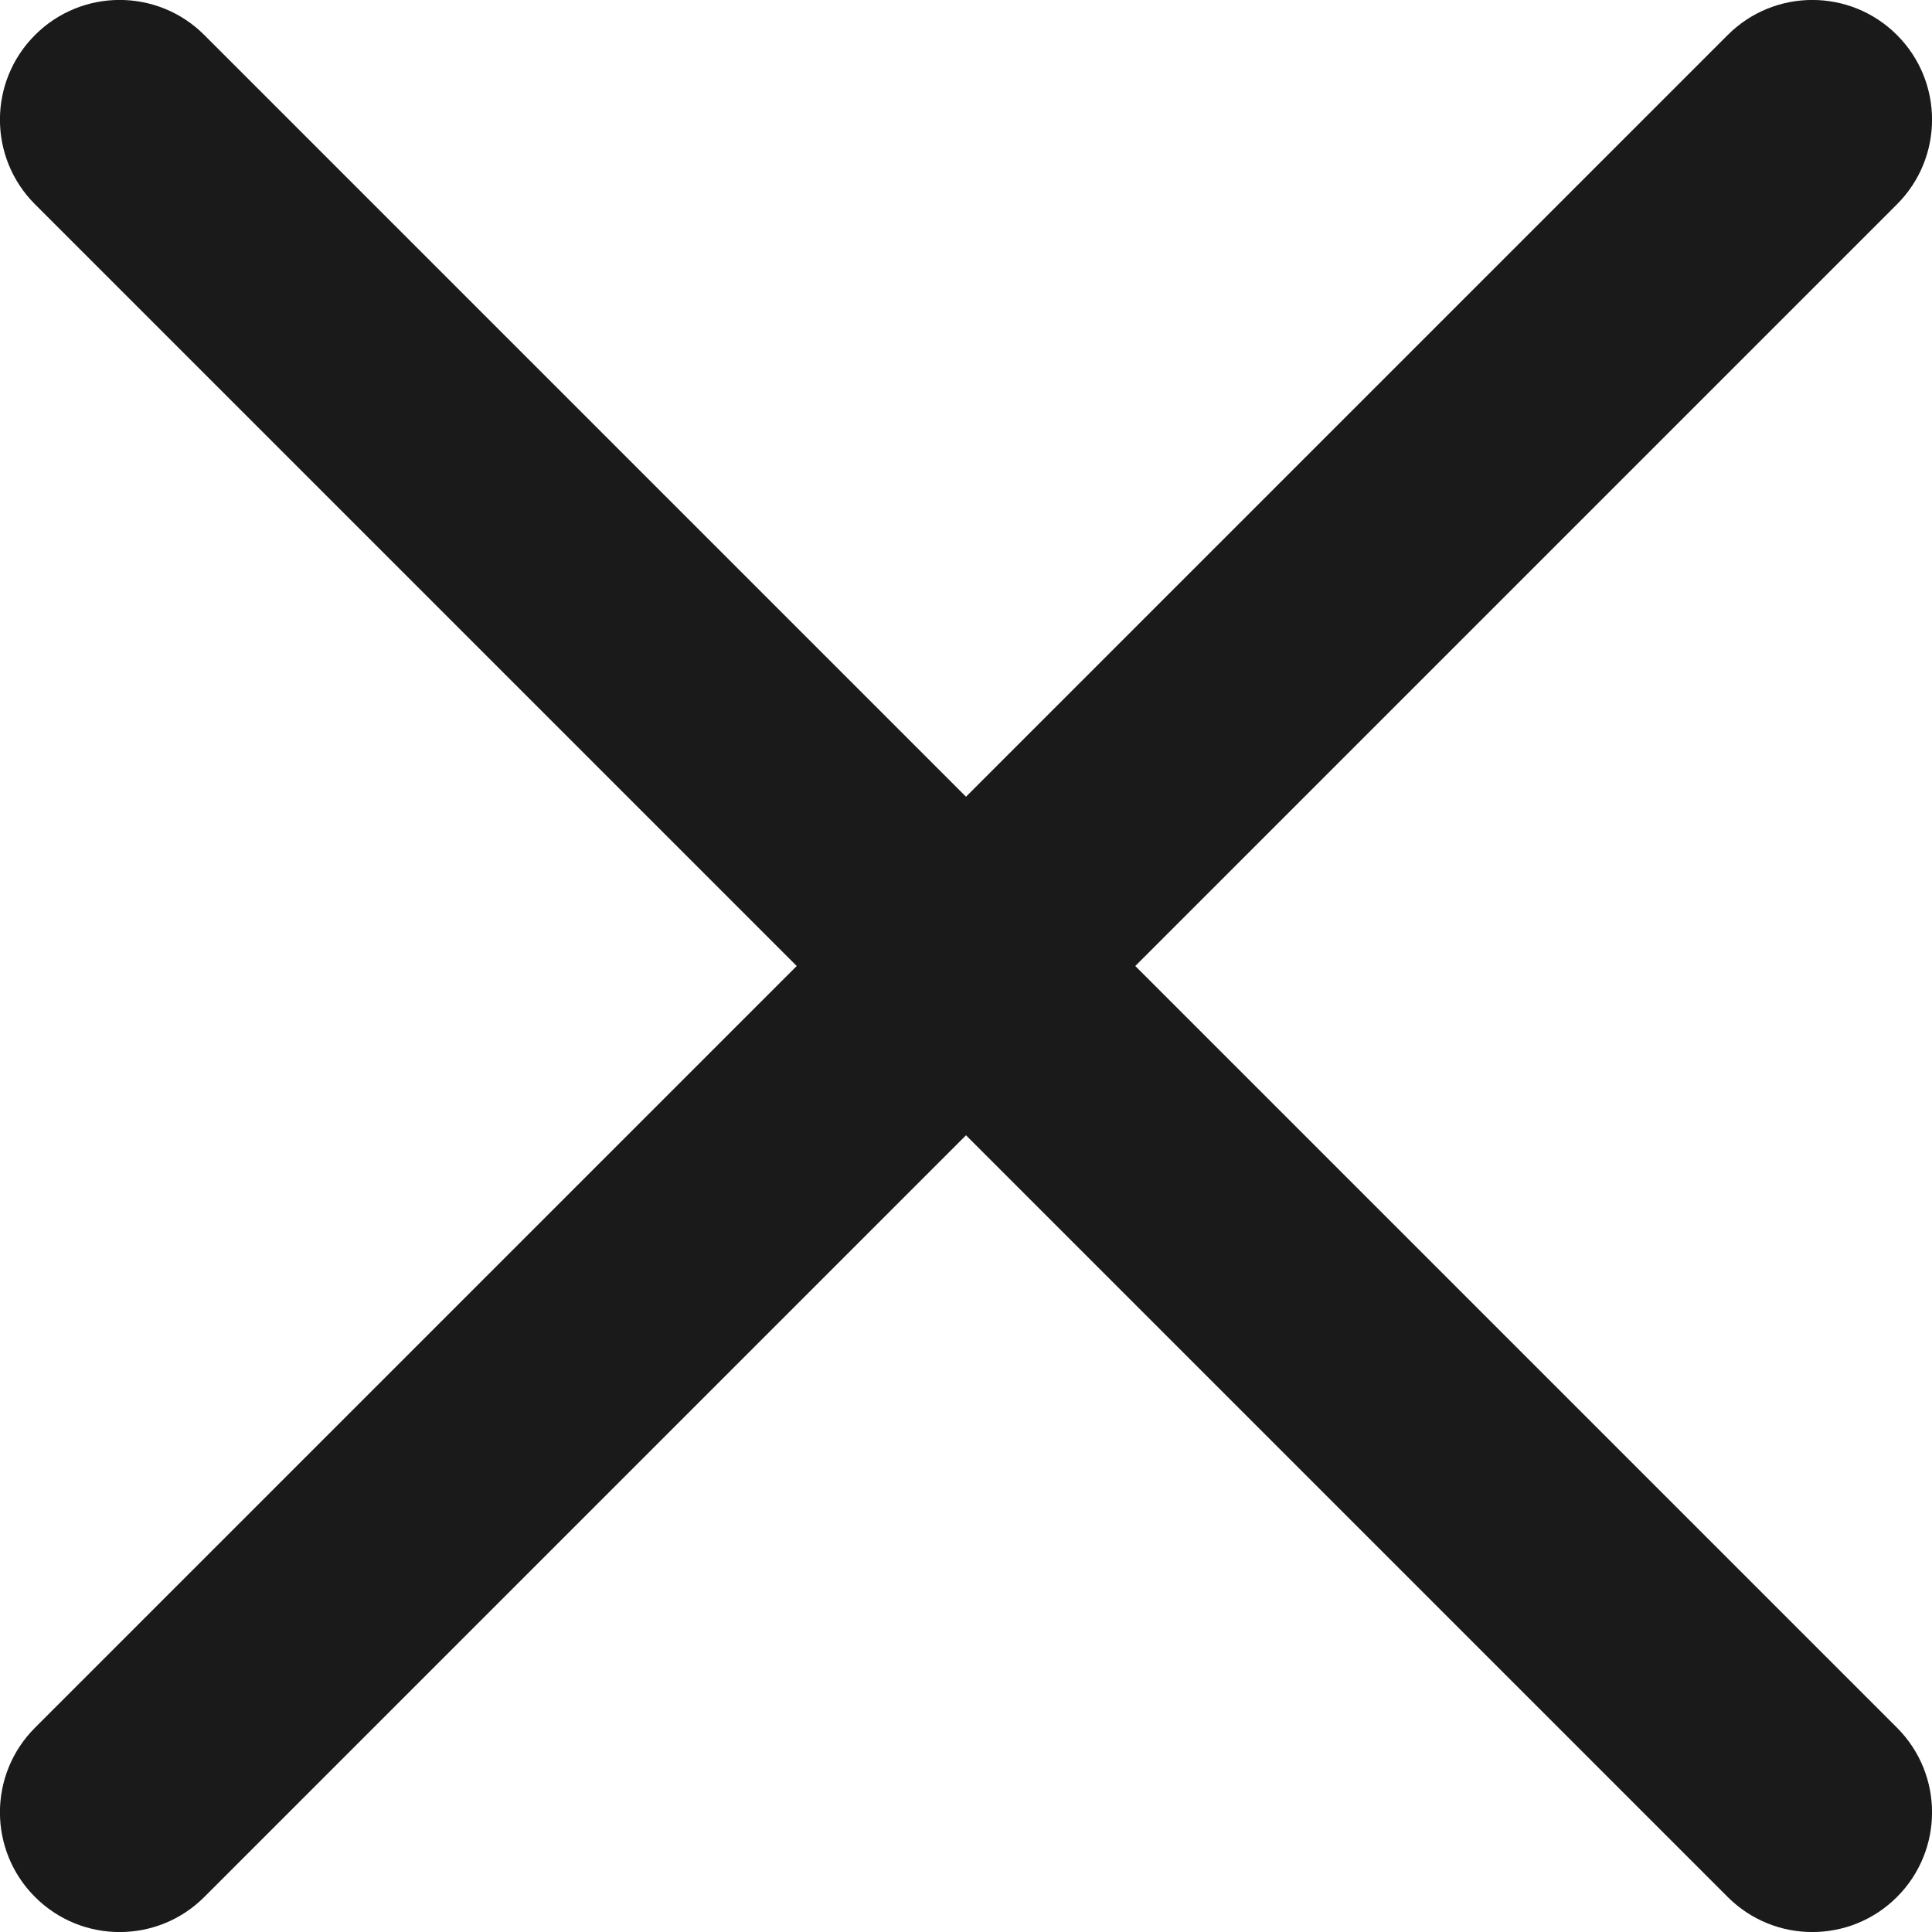
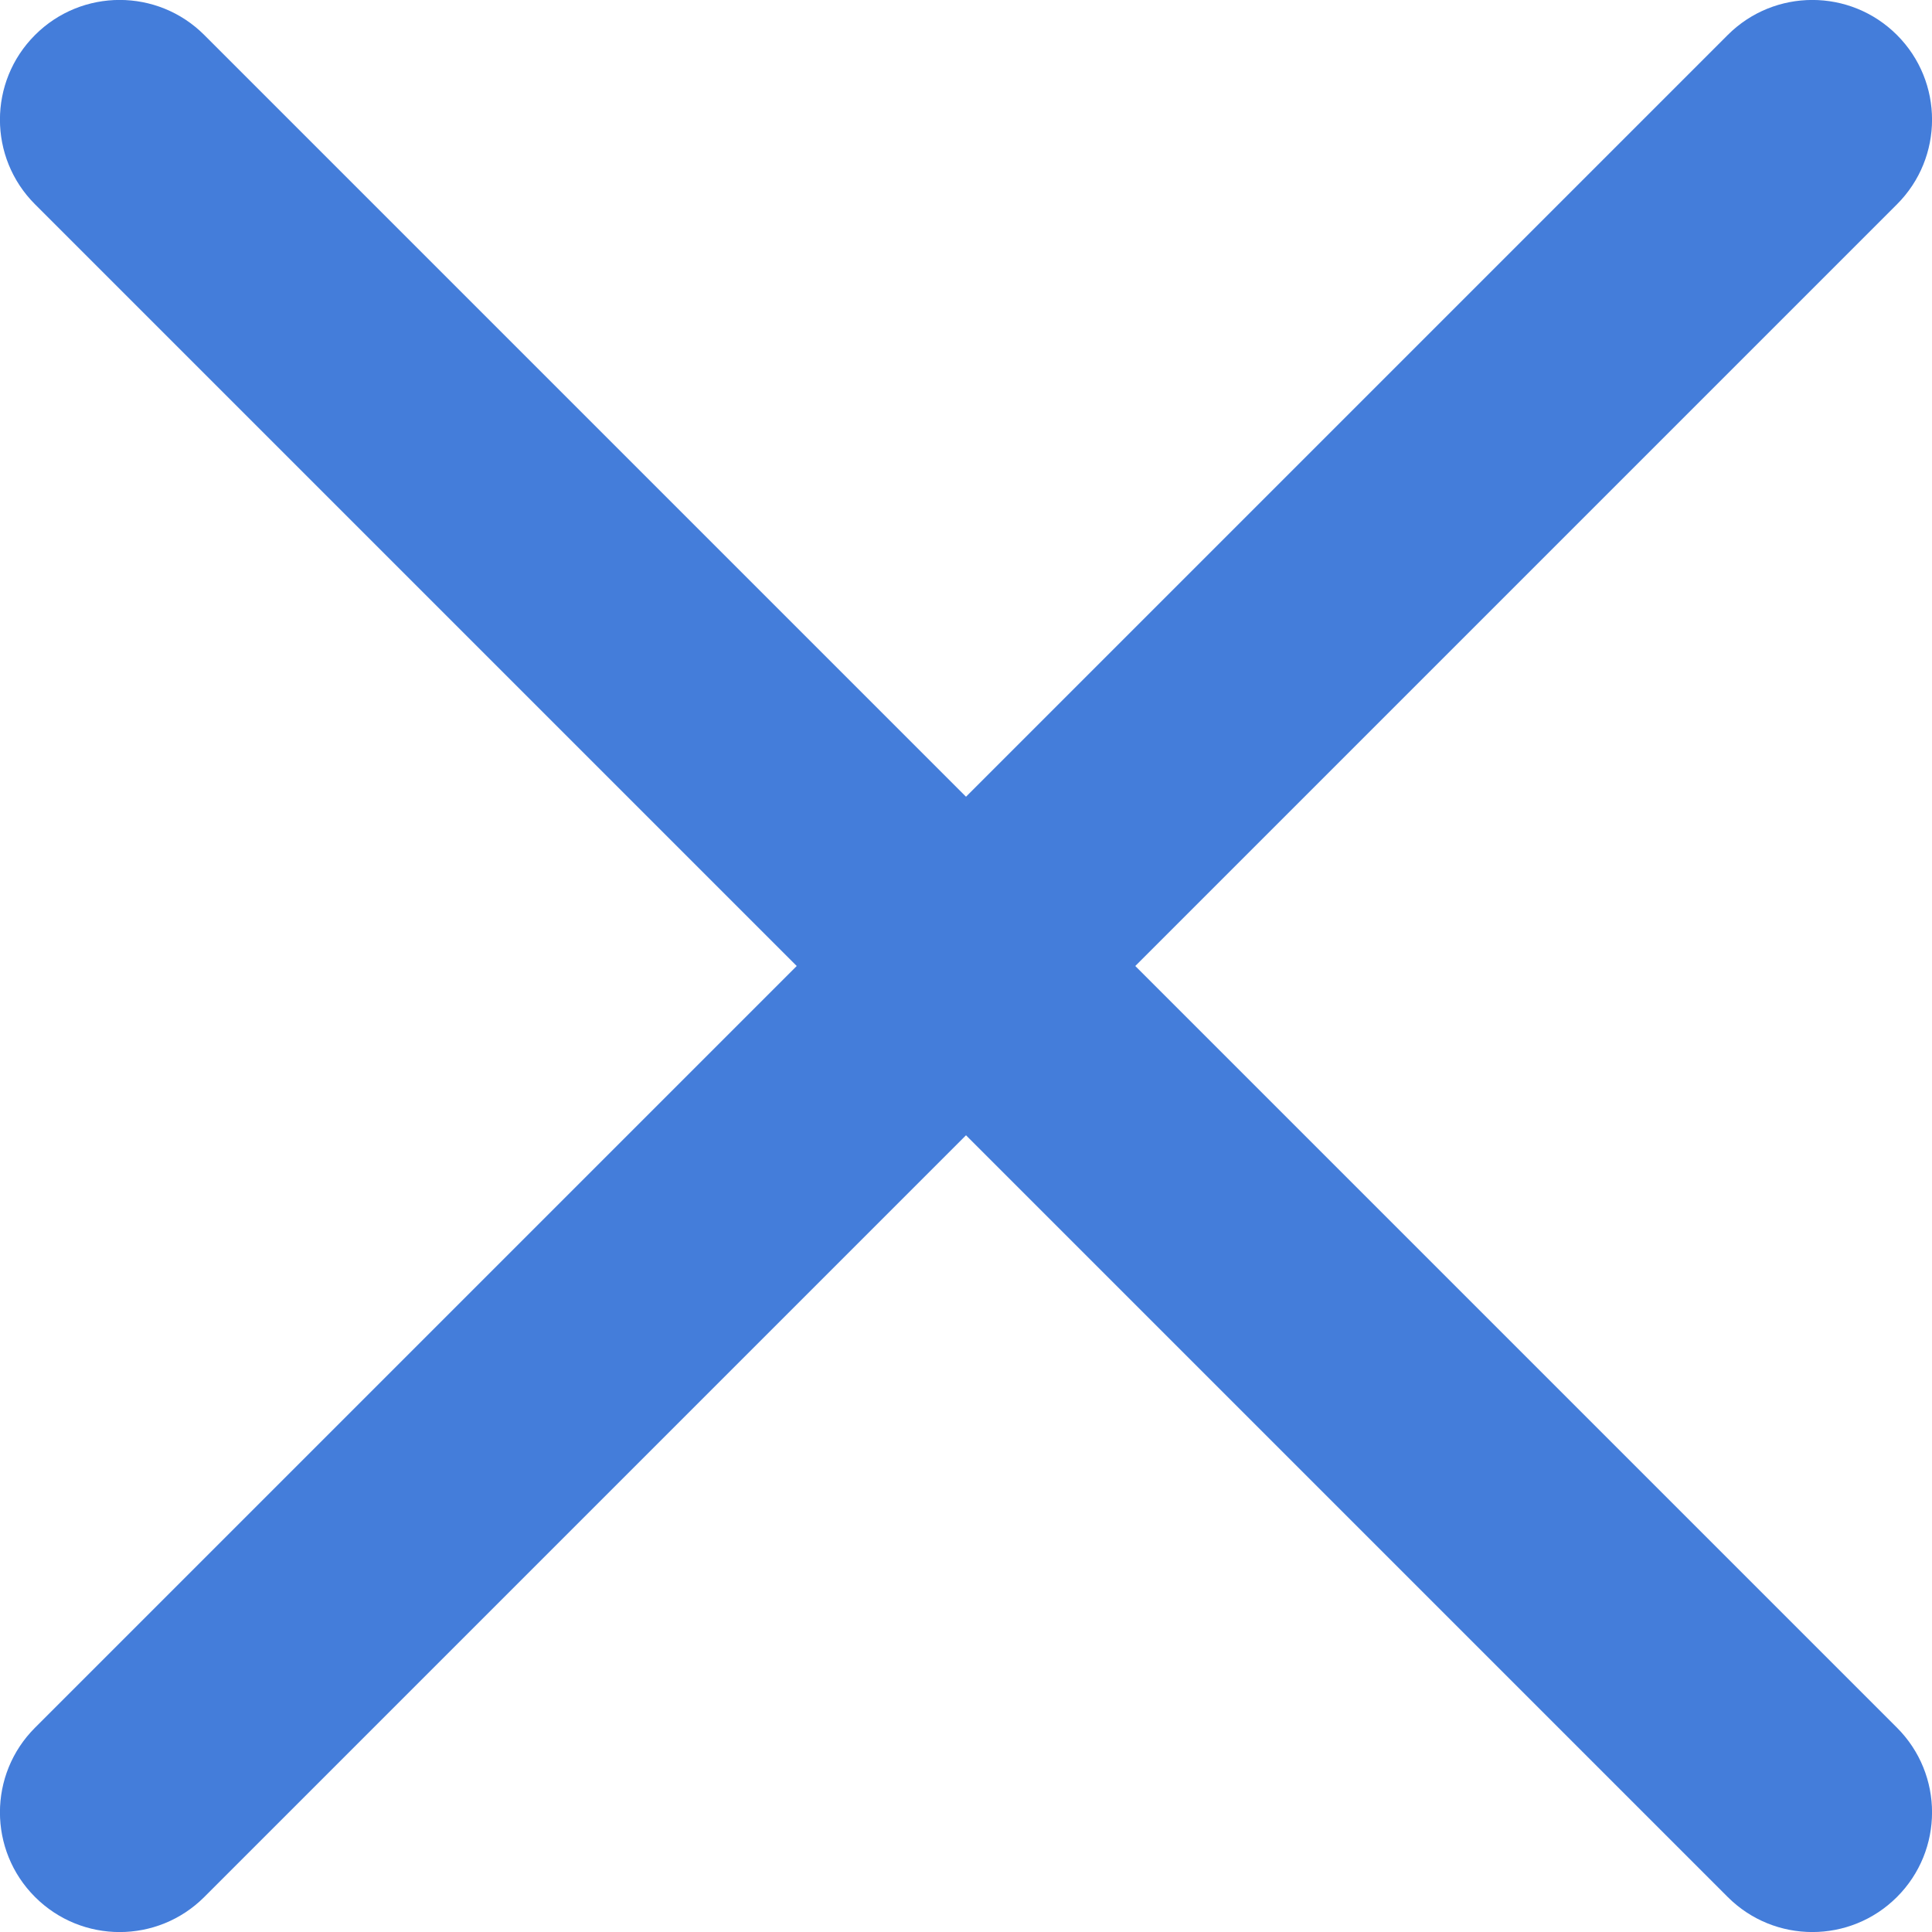
<svg xmlns="http://www.w3.org/2000/svg" width="16" height="16" fill="none">
-   <path d="M.29.29a.991.991 0 0 1 1.402 0L15.71 14.308a.991.991 0 1 1-1.402 1.402L.29 1.692A.991.991 0 0 1 .29.29z" fill="#1A1A1A" />
-   <path d="M.29 15.71a.991.991 0 0 1 0-1.402L14.308.29a.991.991 0 0 1 1.402 1.402L1.692 15.71a.991.991 0 0 1-1.402 0z" fill="#1A1A1A" />
+   <path d="M.29.29a.991.991 0 0 1 1.402 0L15.71 14.308a.991.991 0 1 1-1.402 1.402L.29 1.692A.991.991 0 0 1 .29.29z" fill="#447dda" />
+   <path d="M.29 15.71a.991.991 0 0 1 0-1.402L14.308.29a.991.991 0 0 1 1.402 1.402L1.692 15.71a.991.991 0 0 1-1.402 0z" fill="#447dda" />
</svg>
